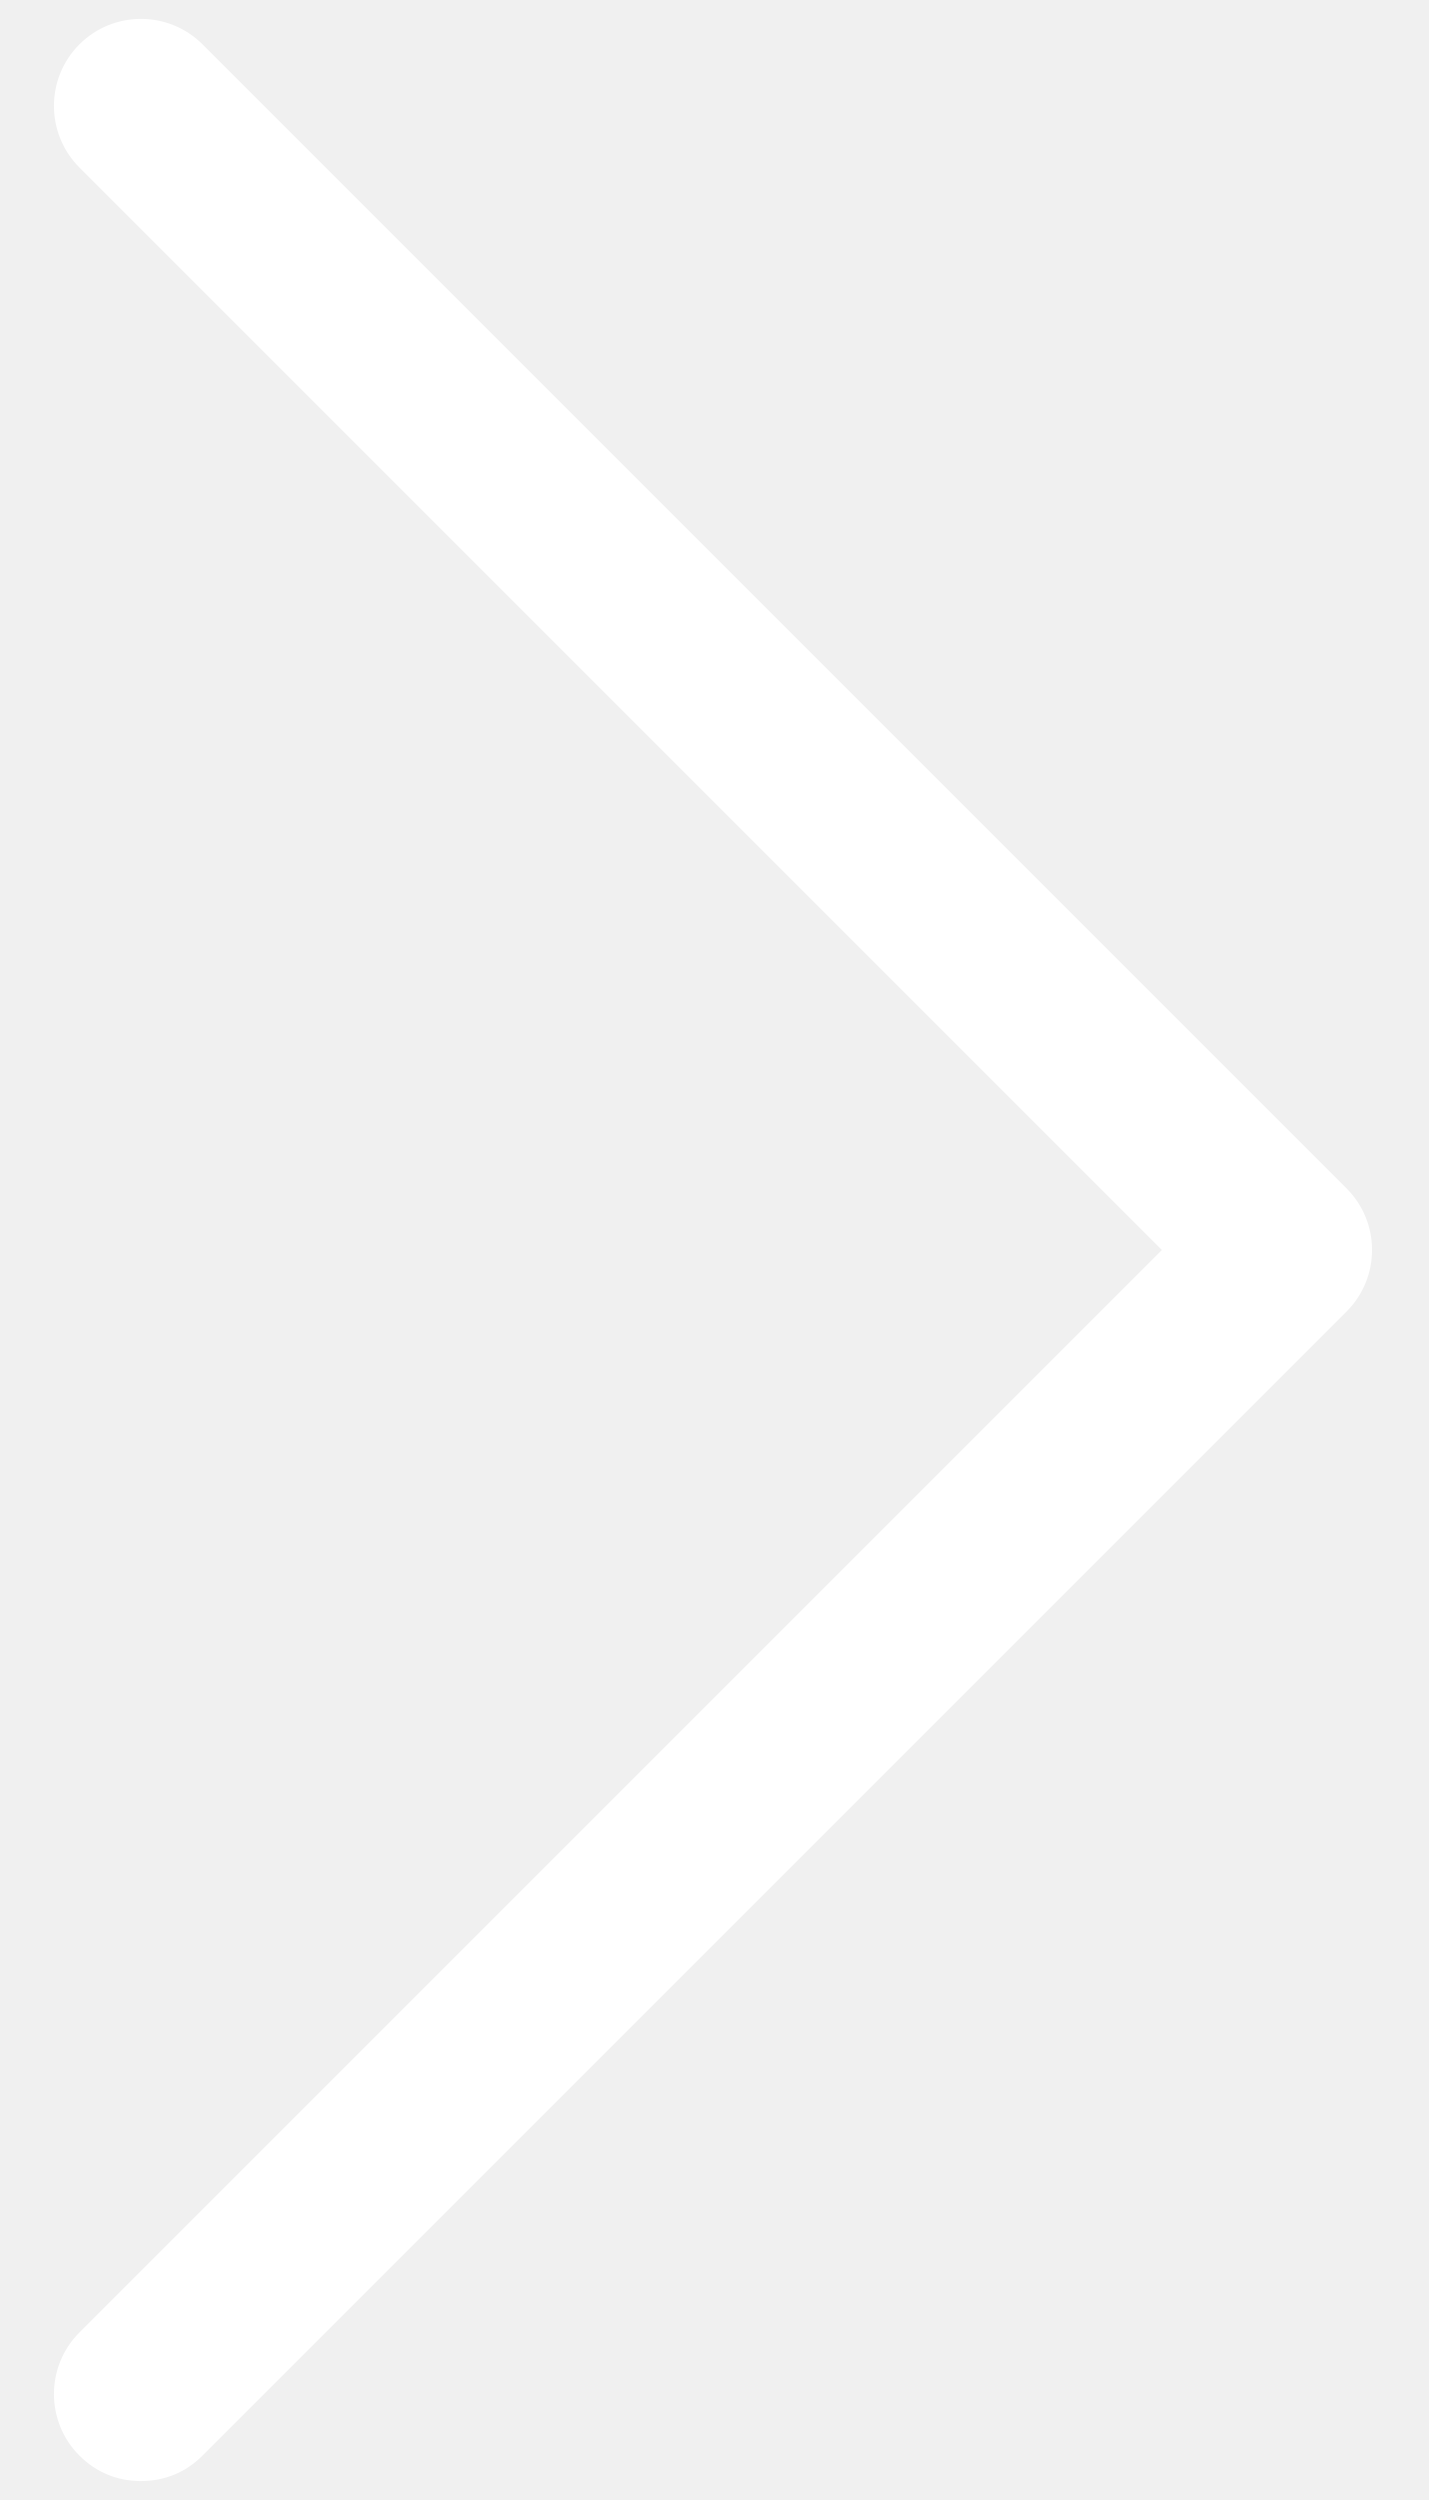
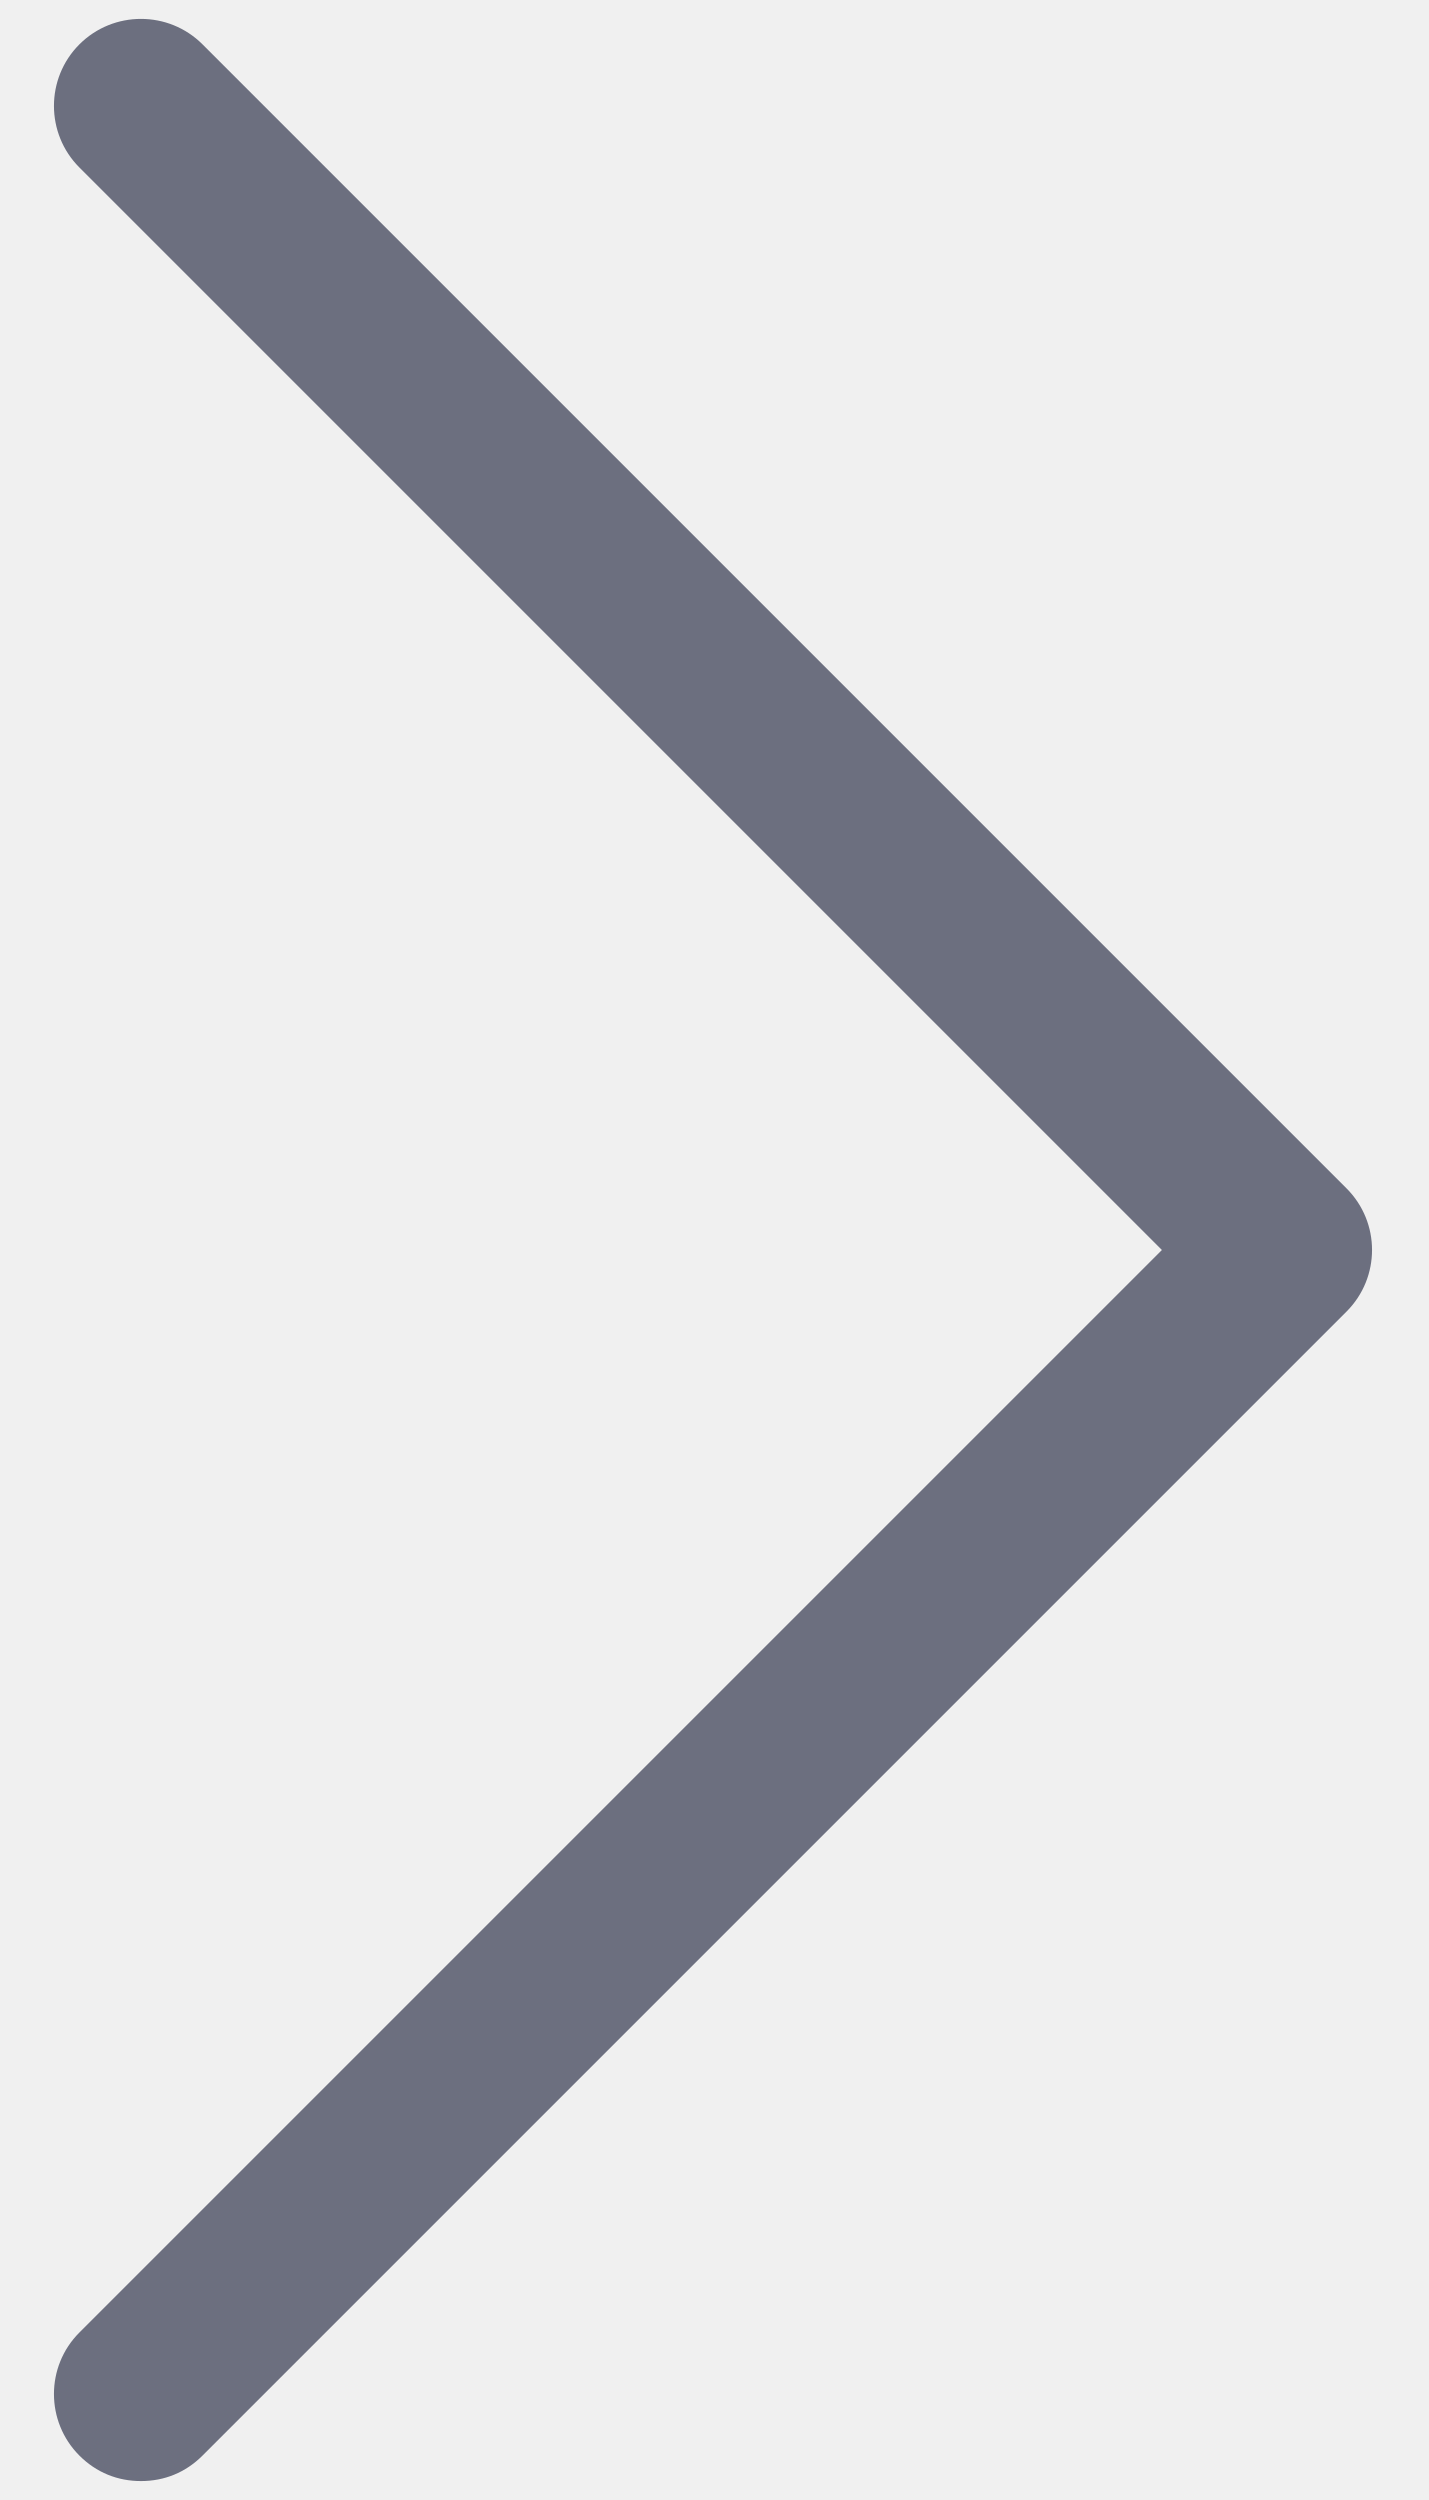
<svg xmlns="http://www.w3.org/2000/svg" width="24" height="42" viewBox="0 0 24 42" fill="none">
-   <path d="M3.402 41.254C3.117 41.539 2.761 41.682 2.368 41.682C1.976 41.682 1.619 41.539 1.334 41.254C0.764 40.683 0.764 39.756 1.334 39.186L19.52 21L1.334 2.814C0.764 2.243 0.764 1.316 1.334 0.745C1.905 0.175 2.832 0.175 3.402 0.745L22.622 19.965C23.193 20.536 23.193 21.463 22.622 22.034L3.402 41.254Z" fill="white" />
+   <path d="M3.402 41.254C3.117 41.539 2.761 41.682 2.368 41.682C1.976 41.682 1.619 41.539 1.334 41.254C0.764 40.683 0.764 39.756 1.334 39.186L19.52 21L1.334 2.814C0.764 2.243 0.764 1.316 1.334 0.745C1.905 0.175 2.832 0.175 3.402 0.745L22.622 19.965C23.193 20.536 23.193 21.463 22.622 22.034L3.402 41.254Z" fill="#6C6F7F" />
</svg>
